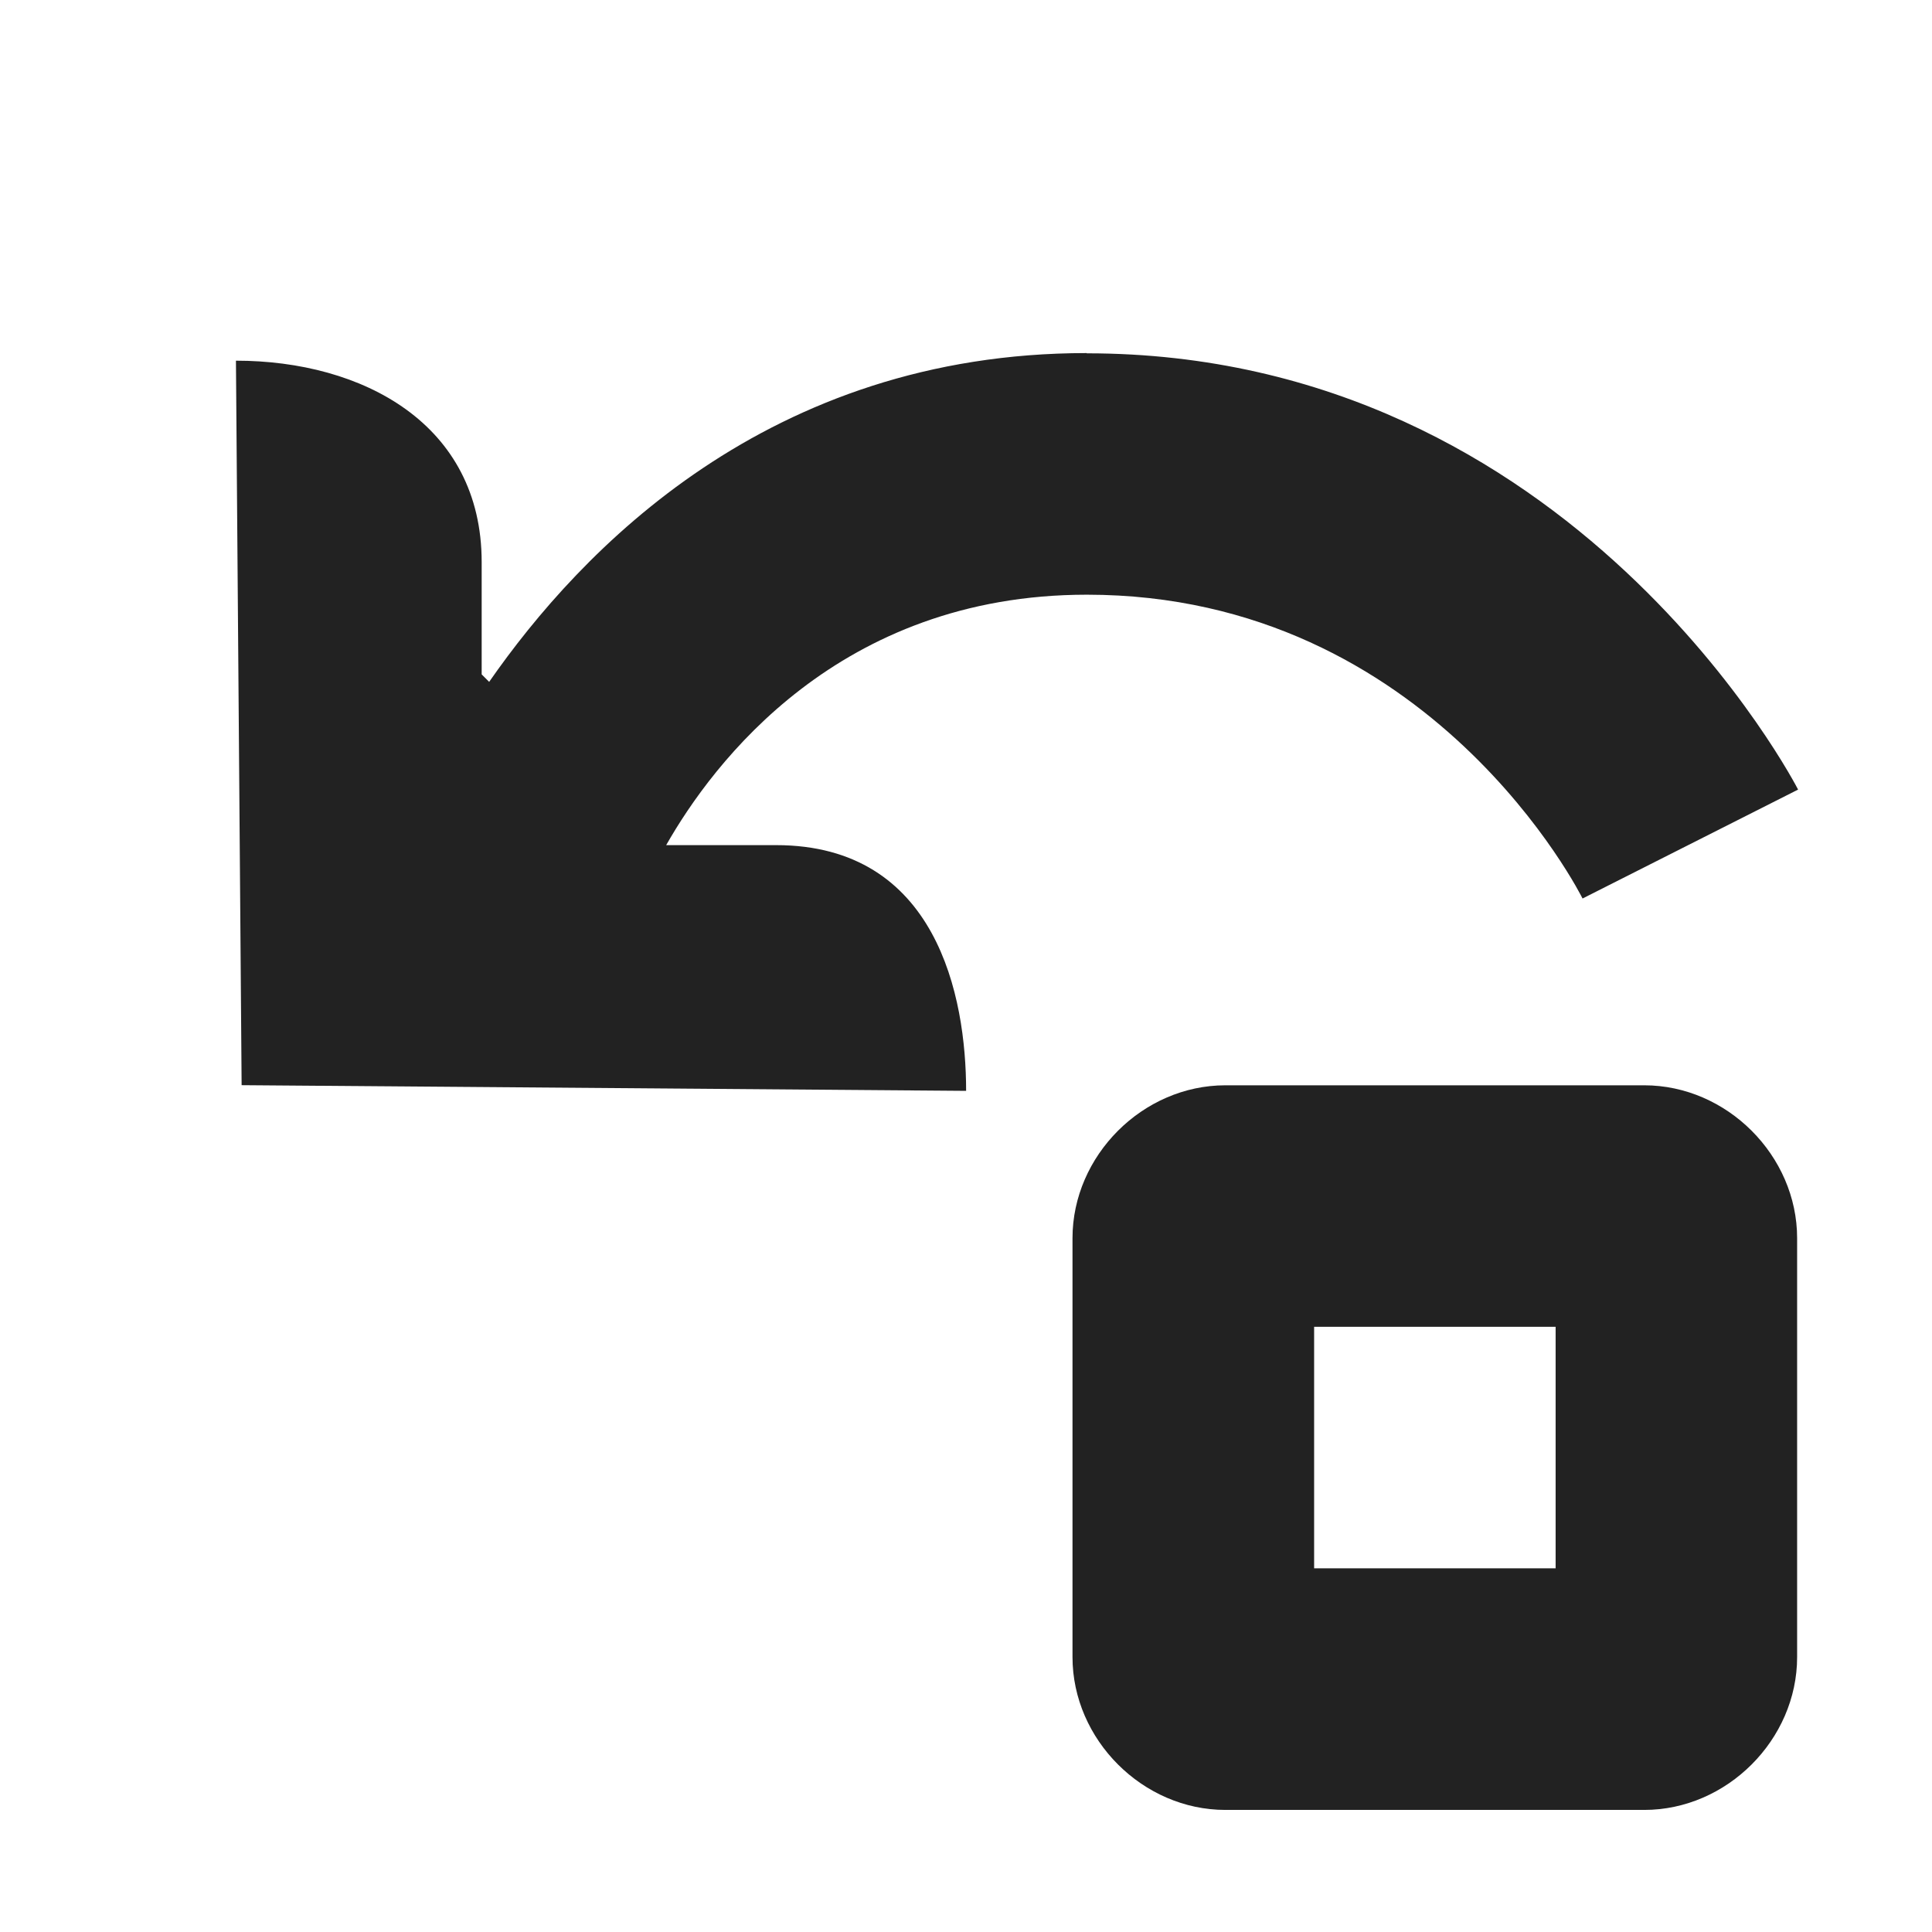
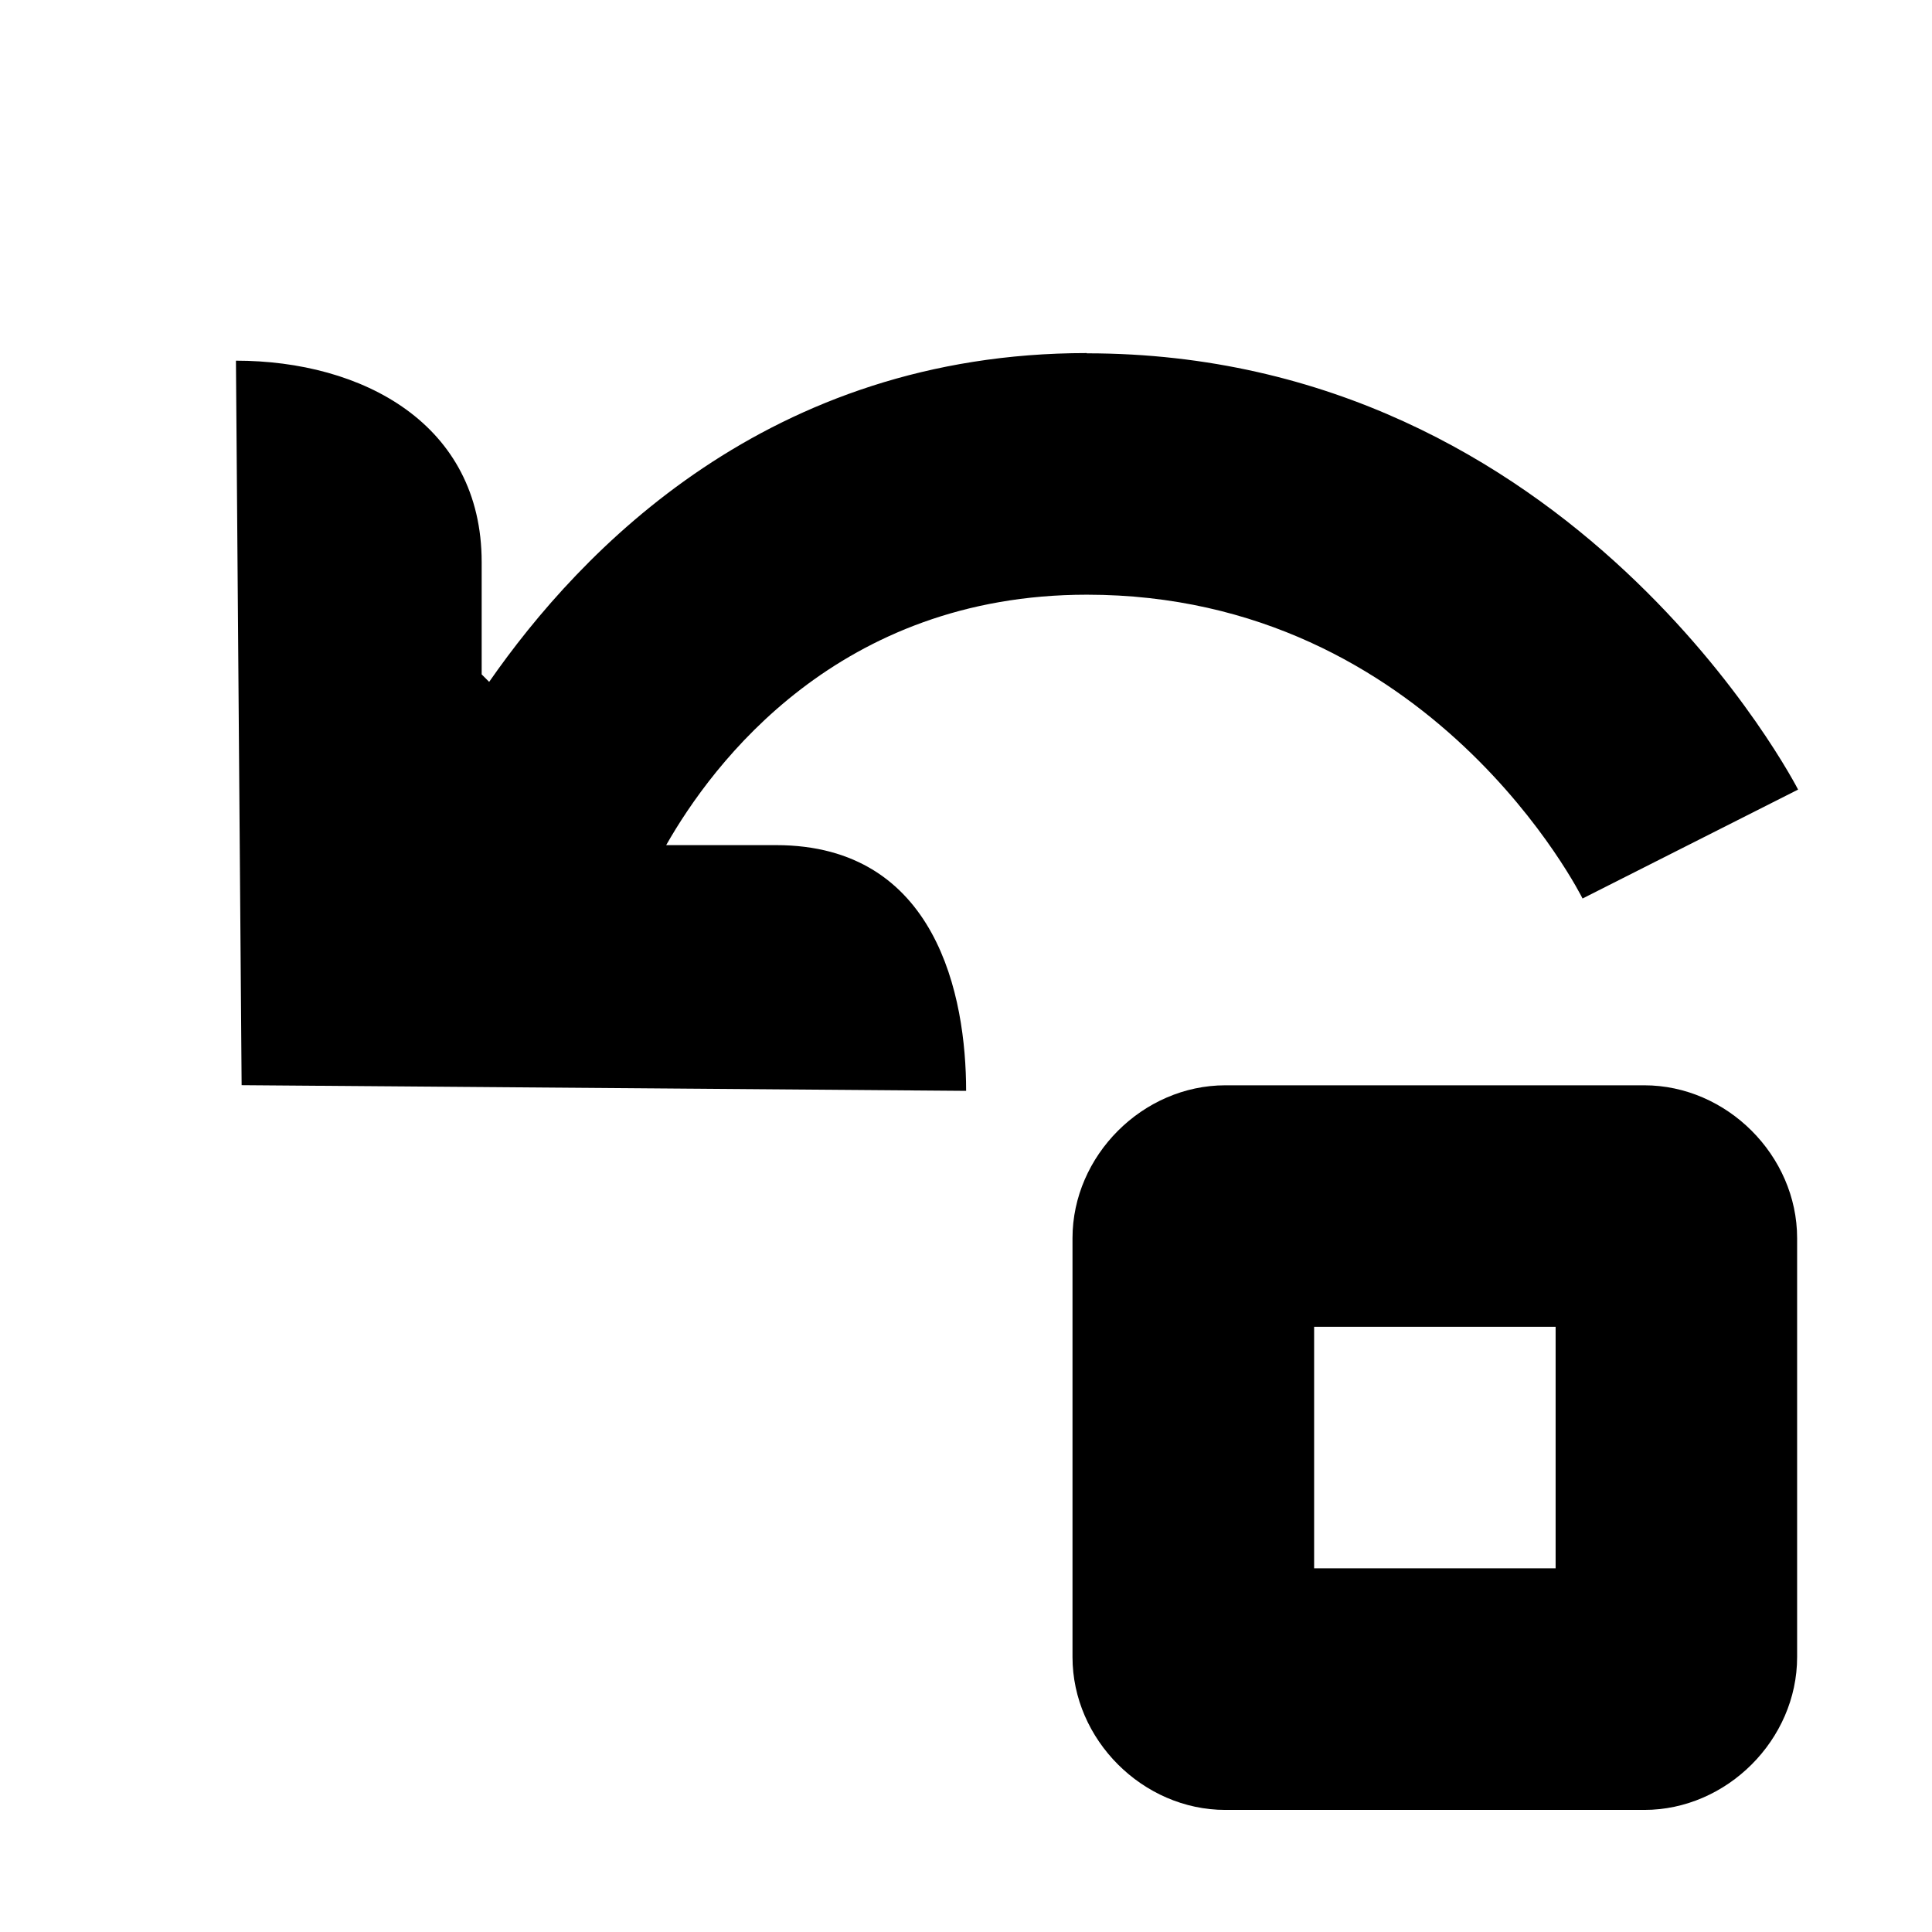
<svg xmlns="http://www.w3.org/2000/svg" height="16px" viewBox="0 0 16 16" width="16px">
-   <g fill="#222222">
+   <g fill="currentColor">
    <path d="m 9 2.926 c 4.043 0 5.891 3.613 5.891 3.613 l -1.785 0.902 s -1.246 -2.516 -4.105 -2.516 c -2.055 0 -3.098 1.395 -3.484 2.074 h 0.91 c 1.332 0 1.574 1.254 1.574 2.035 l -6 -0.047 l -0.047 -6 c 1.047 0 2.035 0.523 2.035 1.668 v 0.93 l 0.062 0.062 c 0.758 -1.09 2.312 -2.723 4.949 -2.723 z m 0 0" />
    <path d="m 13.617 8.988 c 0.684 0 1.266 0.582 1.266 1.266 v 3.469 c 0 0.684 -0.582 1.266 -1.266 1.266 h -3.469 c -0.684 0 -1.266 -0.582 -1.266 -1.266 v -3.469 c 0 -0.684 0.582 -1.266 1.266 -1.266 z m -0.734 2 h -2 v 2 h 2 z m 0 0" />
  </g>
</svg>
